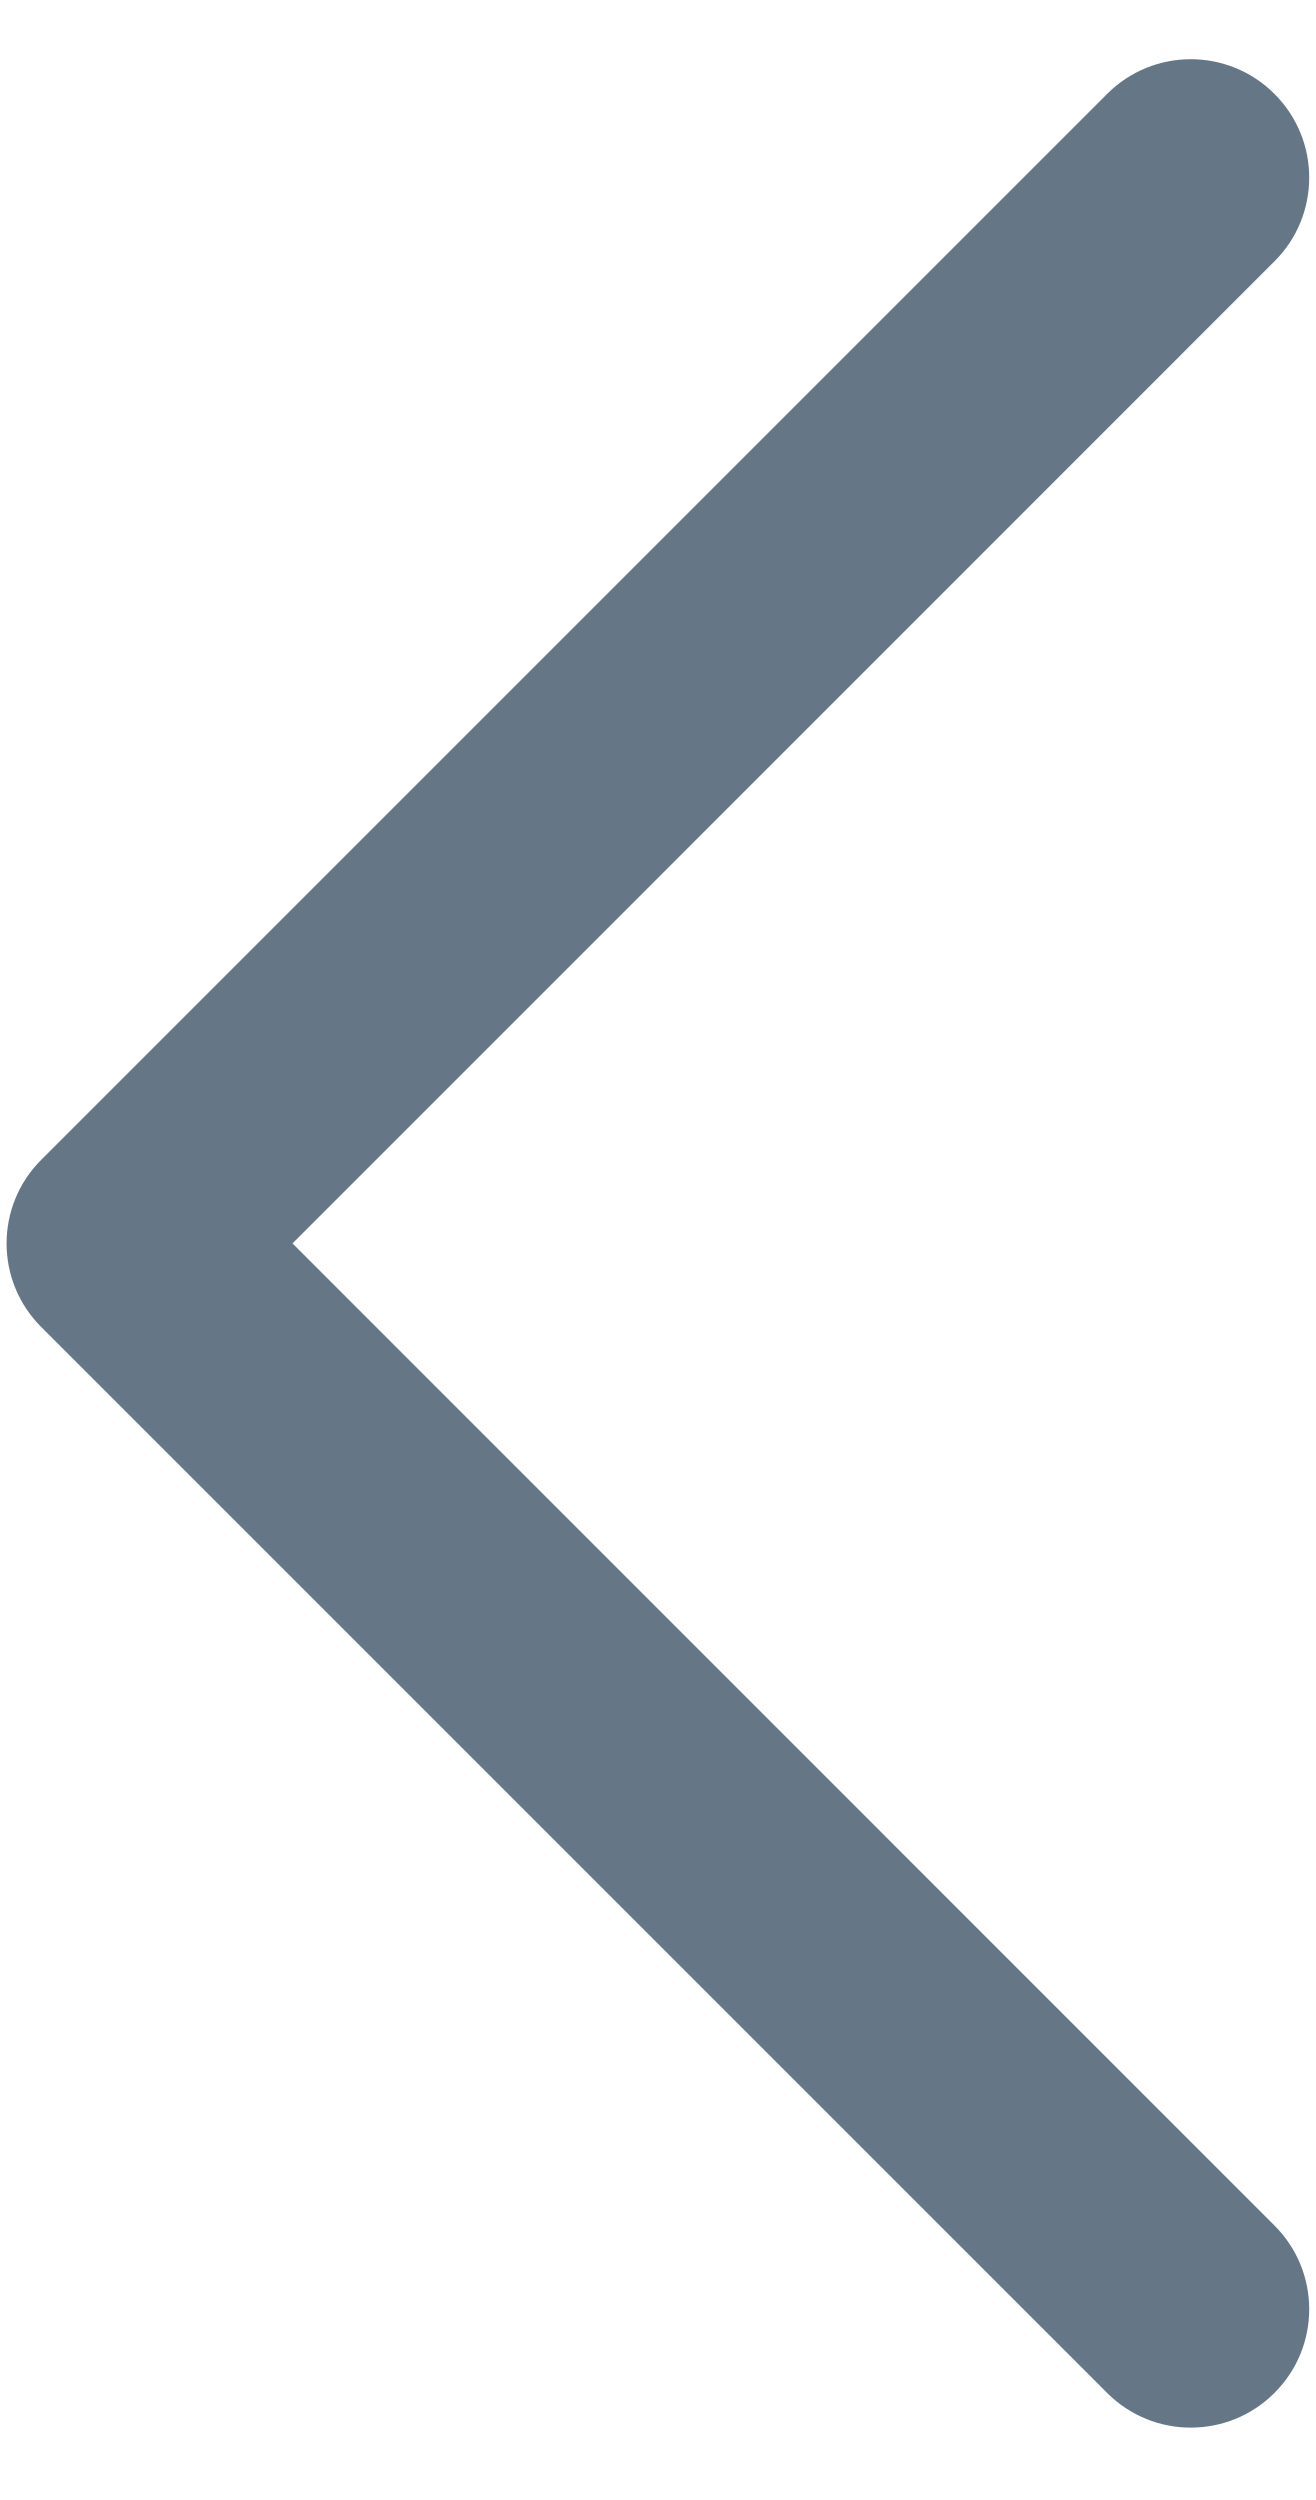
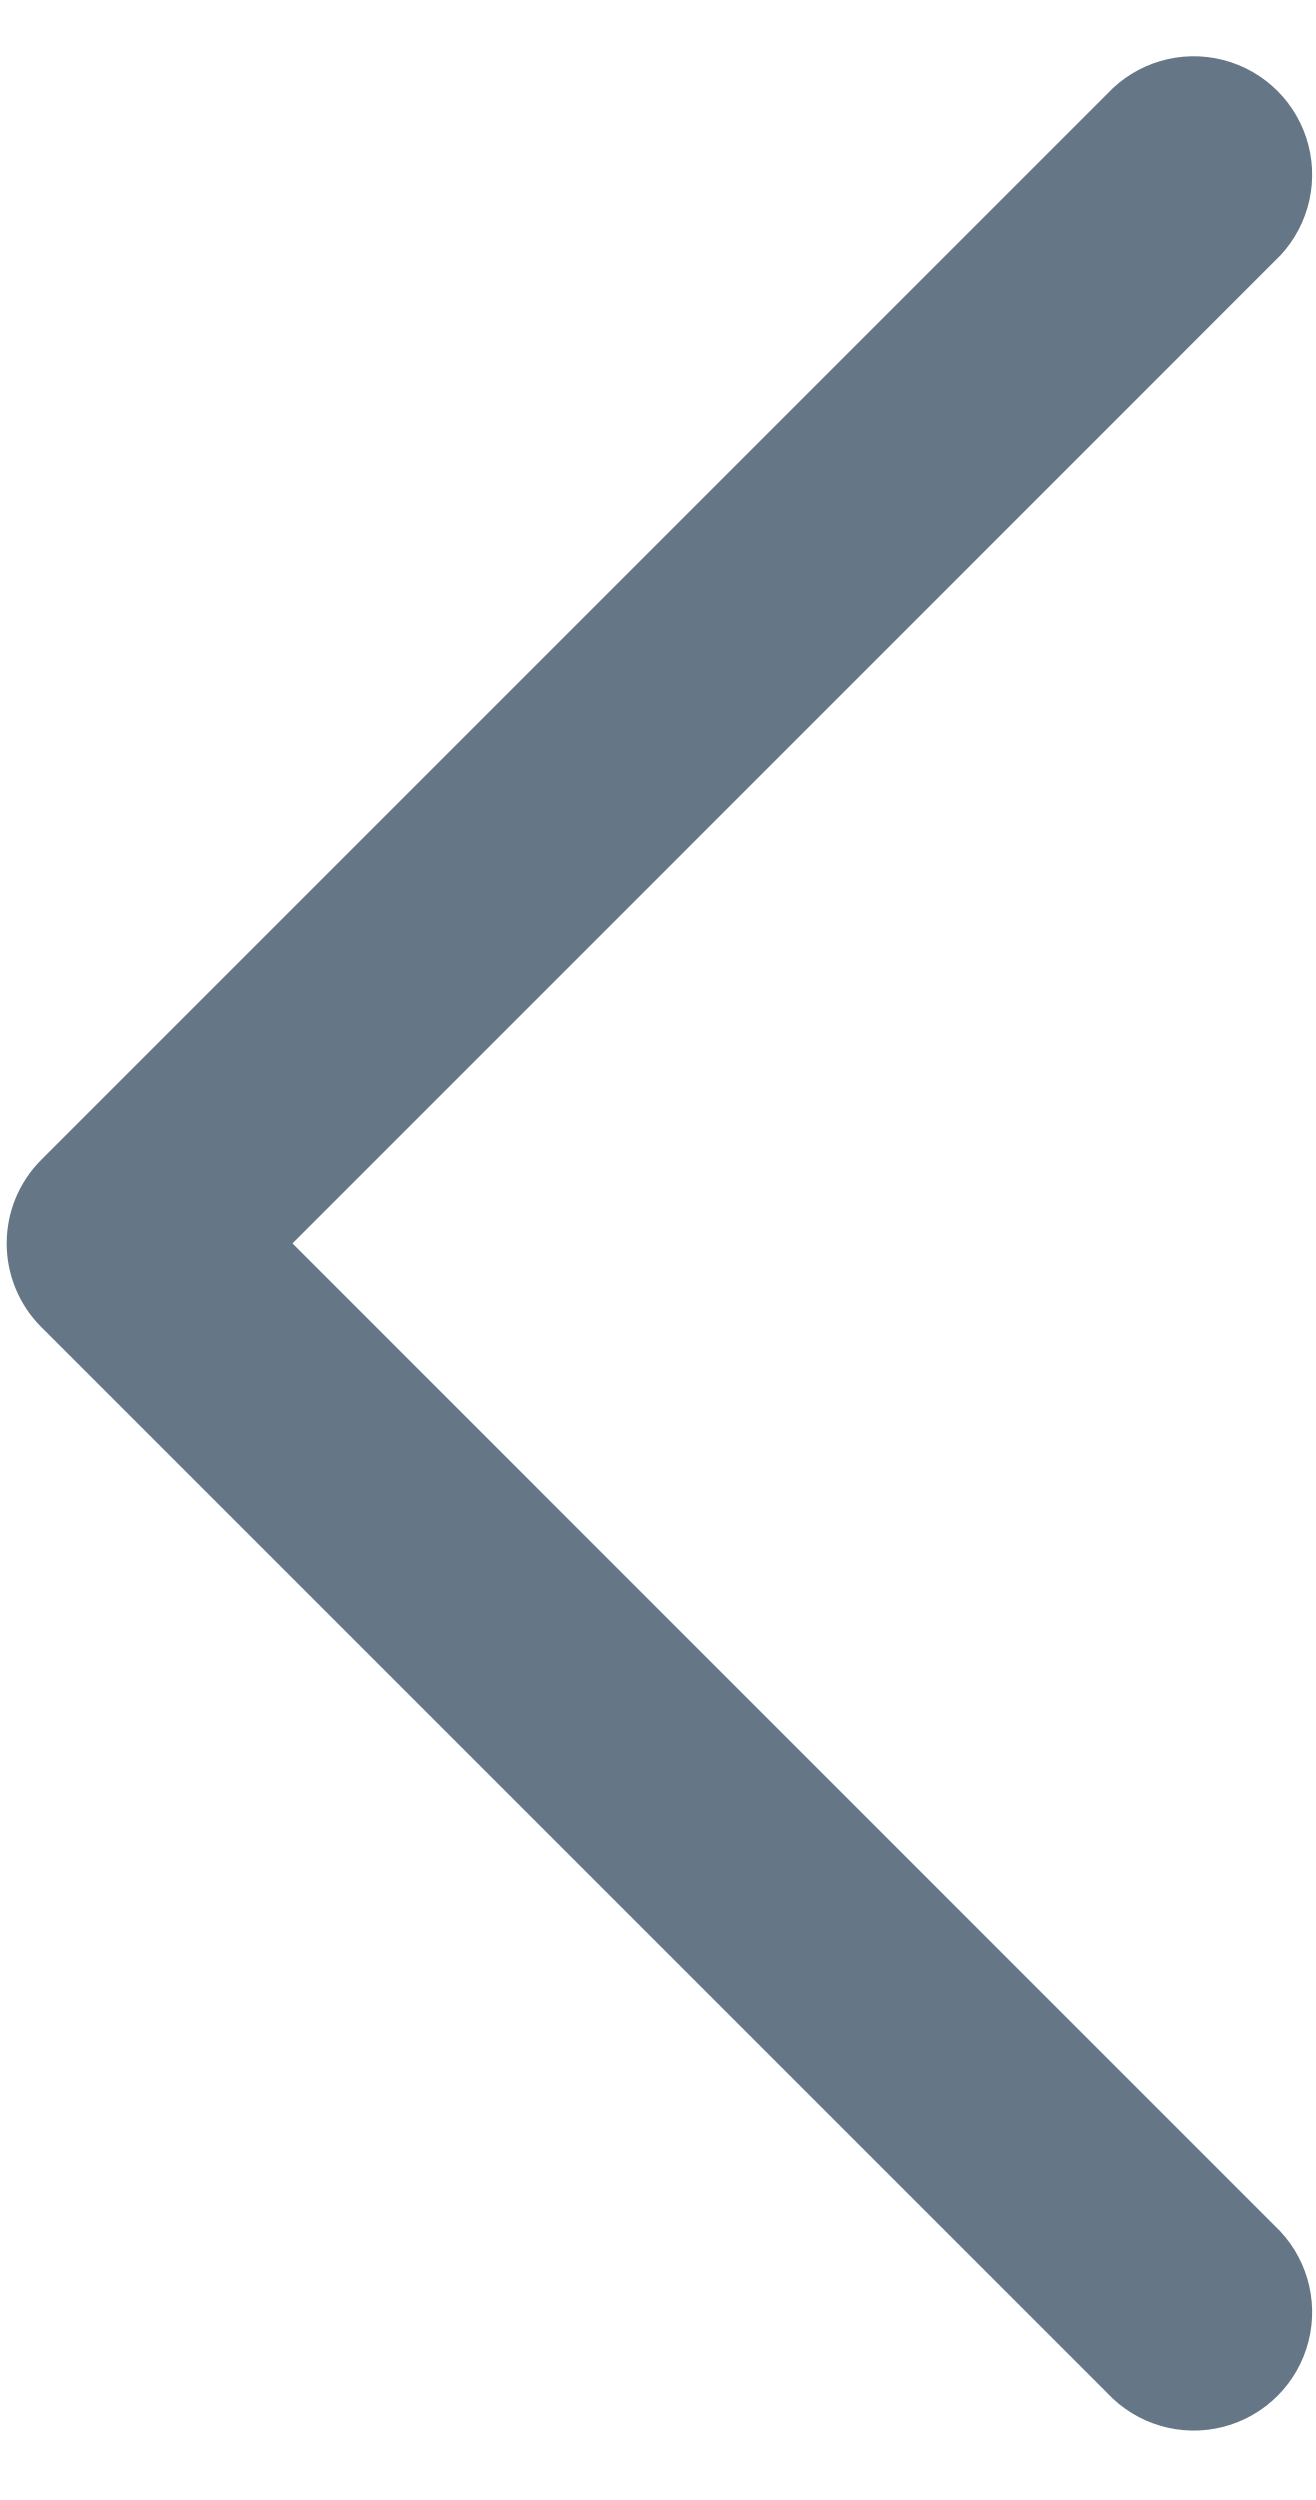
- <svg xmlns="http://www.w3.org/2000/svg" width="10px" height="19px" viewBox="0 0 10 19" version="1.1">
-   <g id="7-Setup-/-Saving-Goal" stroke="none" stroke-width="1" fill="none" fill-rule="evenodd">
-     <g id="1-Dt-1440-7-savingSetup-1-goCollege-1-Review-1-Default-" transform="translate(-461, -141)" fill="#657786">
-       <g id="backBtn" transform="translate(440, 122)">
-         <g id="icon-/-forms-/-arrowL" transform="translate(8, 10)">
-           <path d="M25.464,13.764 C25.815,13.412 26.385,13.412 26.736,13.764 C27.088,14.115 27.088,14.685 26.736,15.036 L18.636,23.136 C18.285,23.488 17.715,23.488 17.364,23.136 L9.264,15.036 C8.912,14.685 8.912,14.115 9.264,13.764 C9.615,13.412 10.185,13.412 10.536,13.764 L18,21.227 L25.464,13.764 Z" id="Line" transform="translate(18, 18.45) rotate(90) translate(-18, -18.45) " />
-         </g>
-       </g>
-     </g>
-   </g>
+ <svg xmlns="http://www.w3.org/2000/svg" viewBox="0 0 10 19">
+   <path d="M9.686 16.914a.9.9 0 11-1.272 1.272l-8.1-8.1a.9.9 0 010-1.272l8.1-8.1a.9.9 0 111.272 1.272L2.223 9.45l7.463 7.464z" fill="#657786" fill-rule="evenodd" />
</svg>
